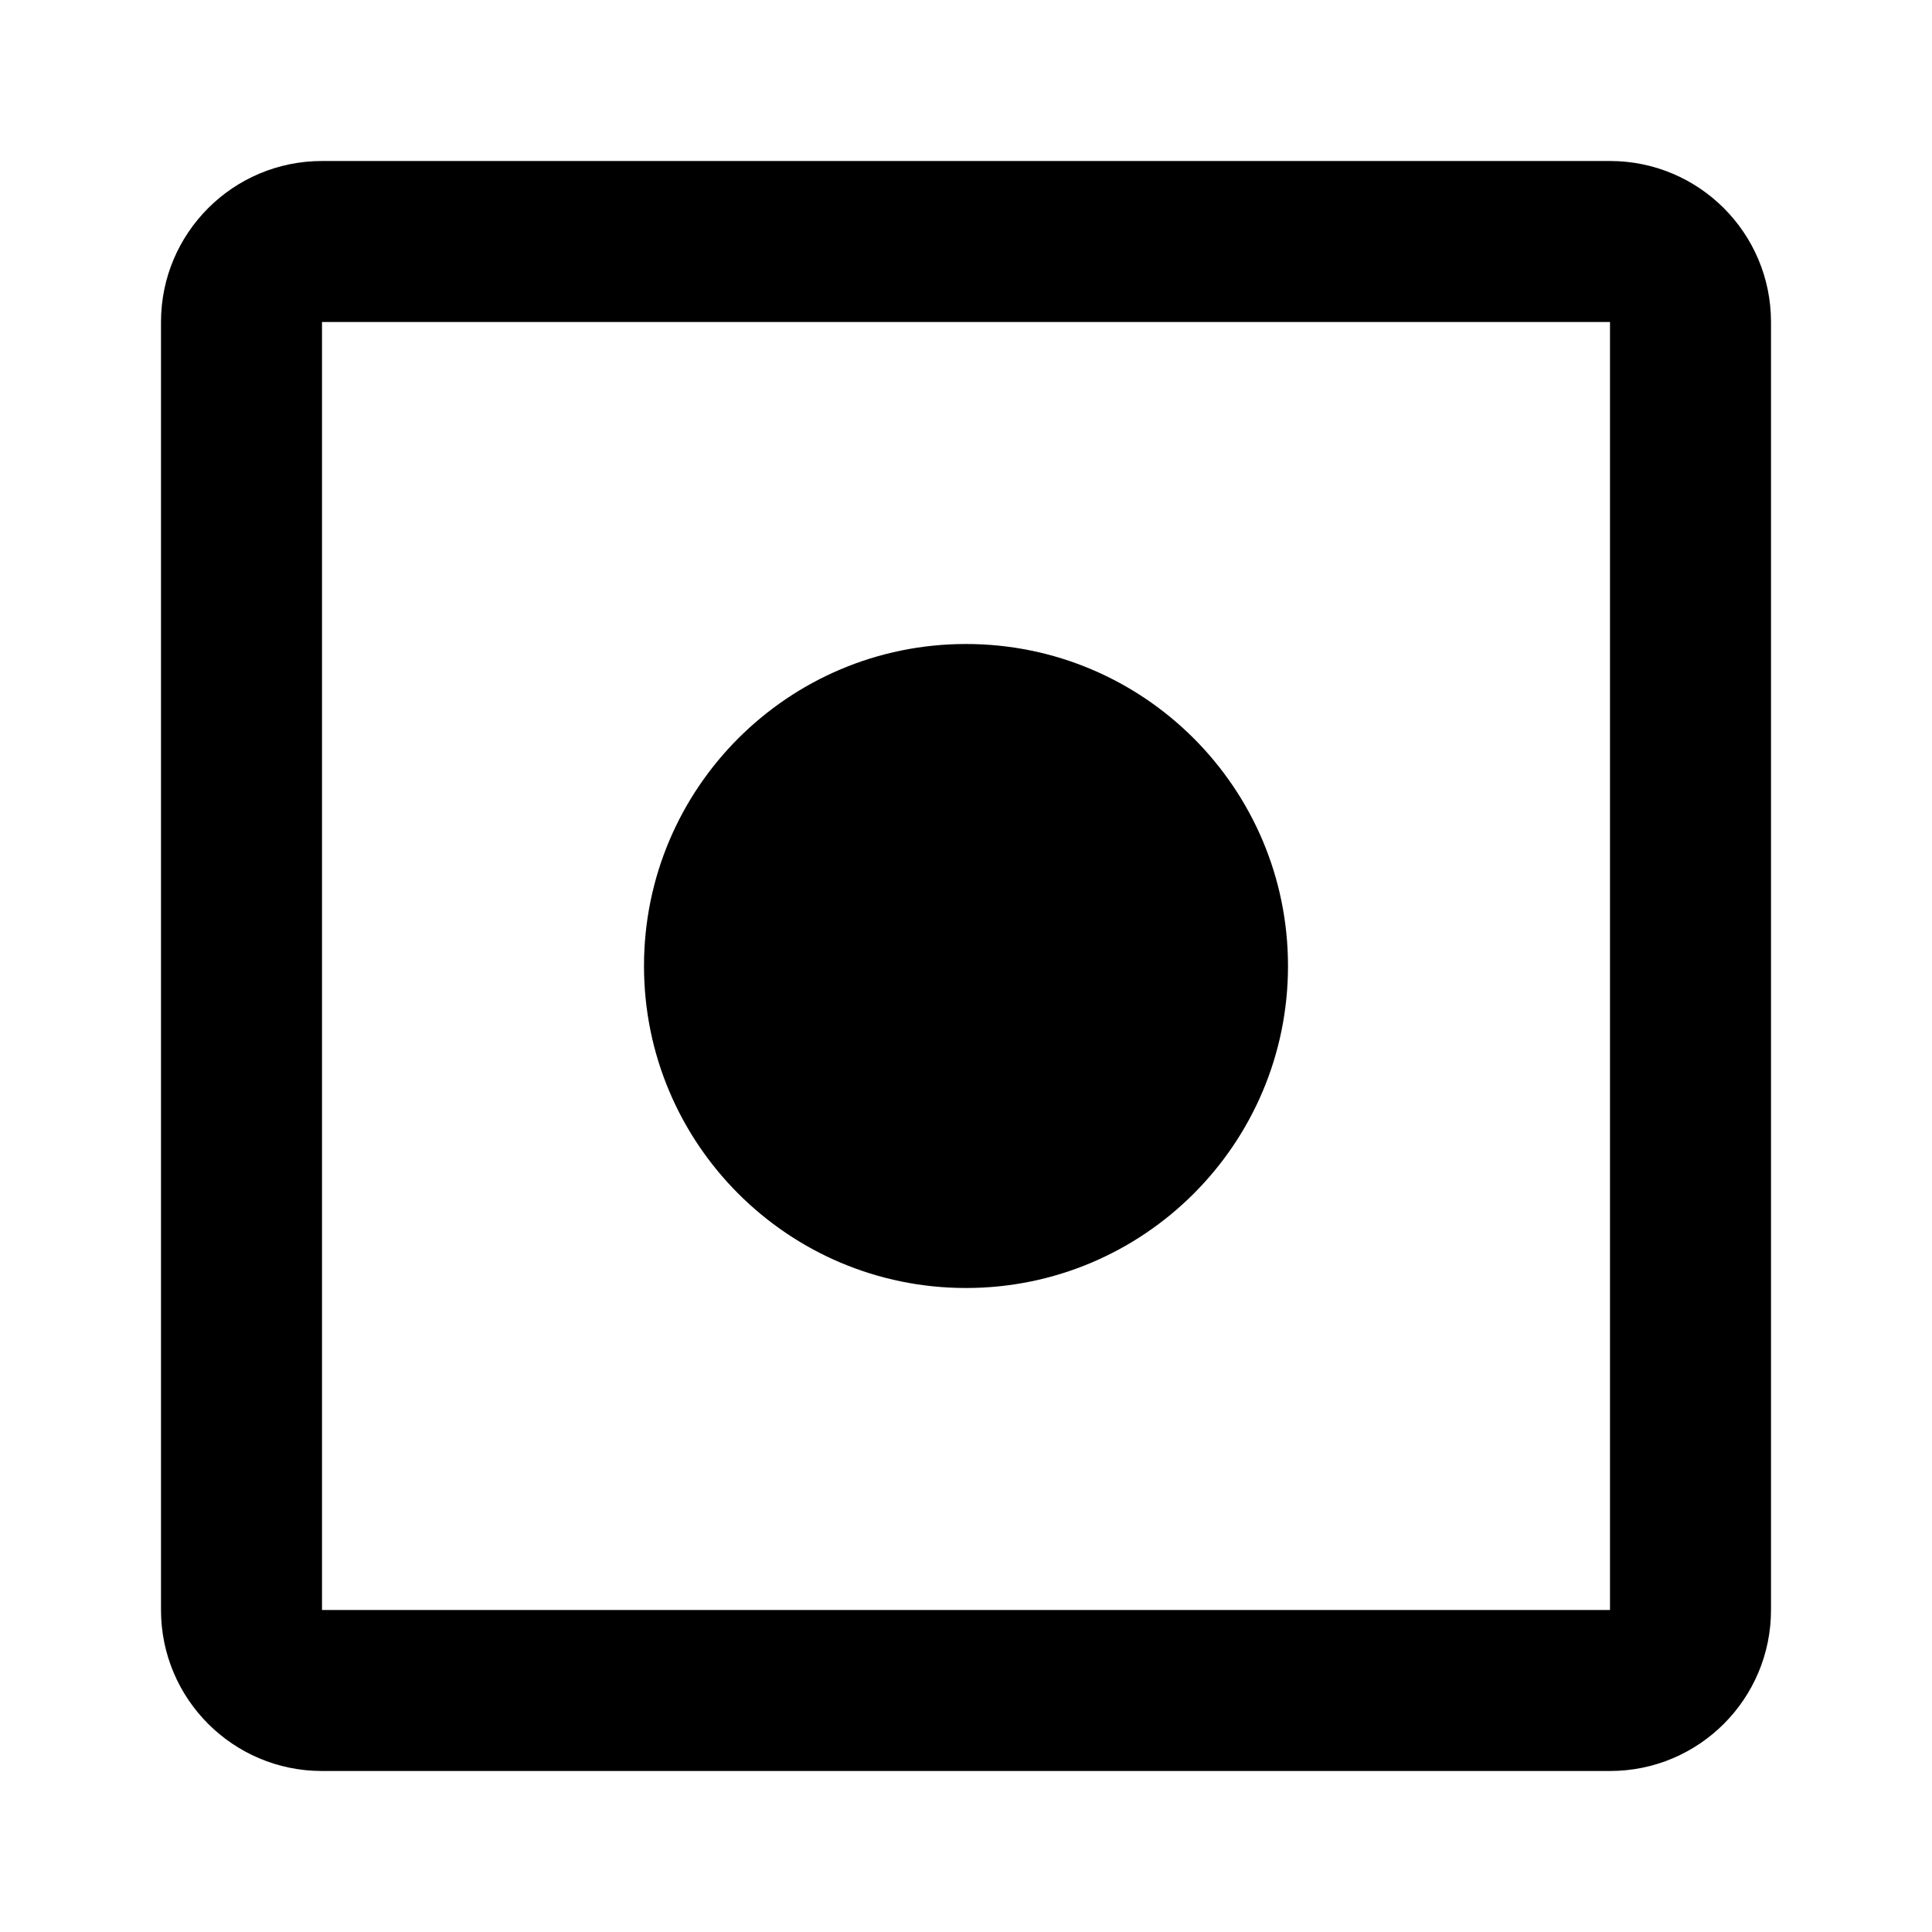
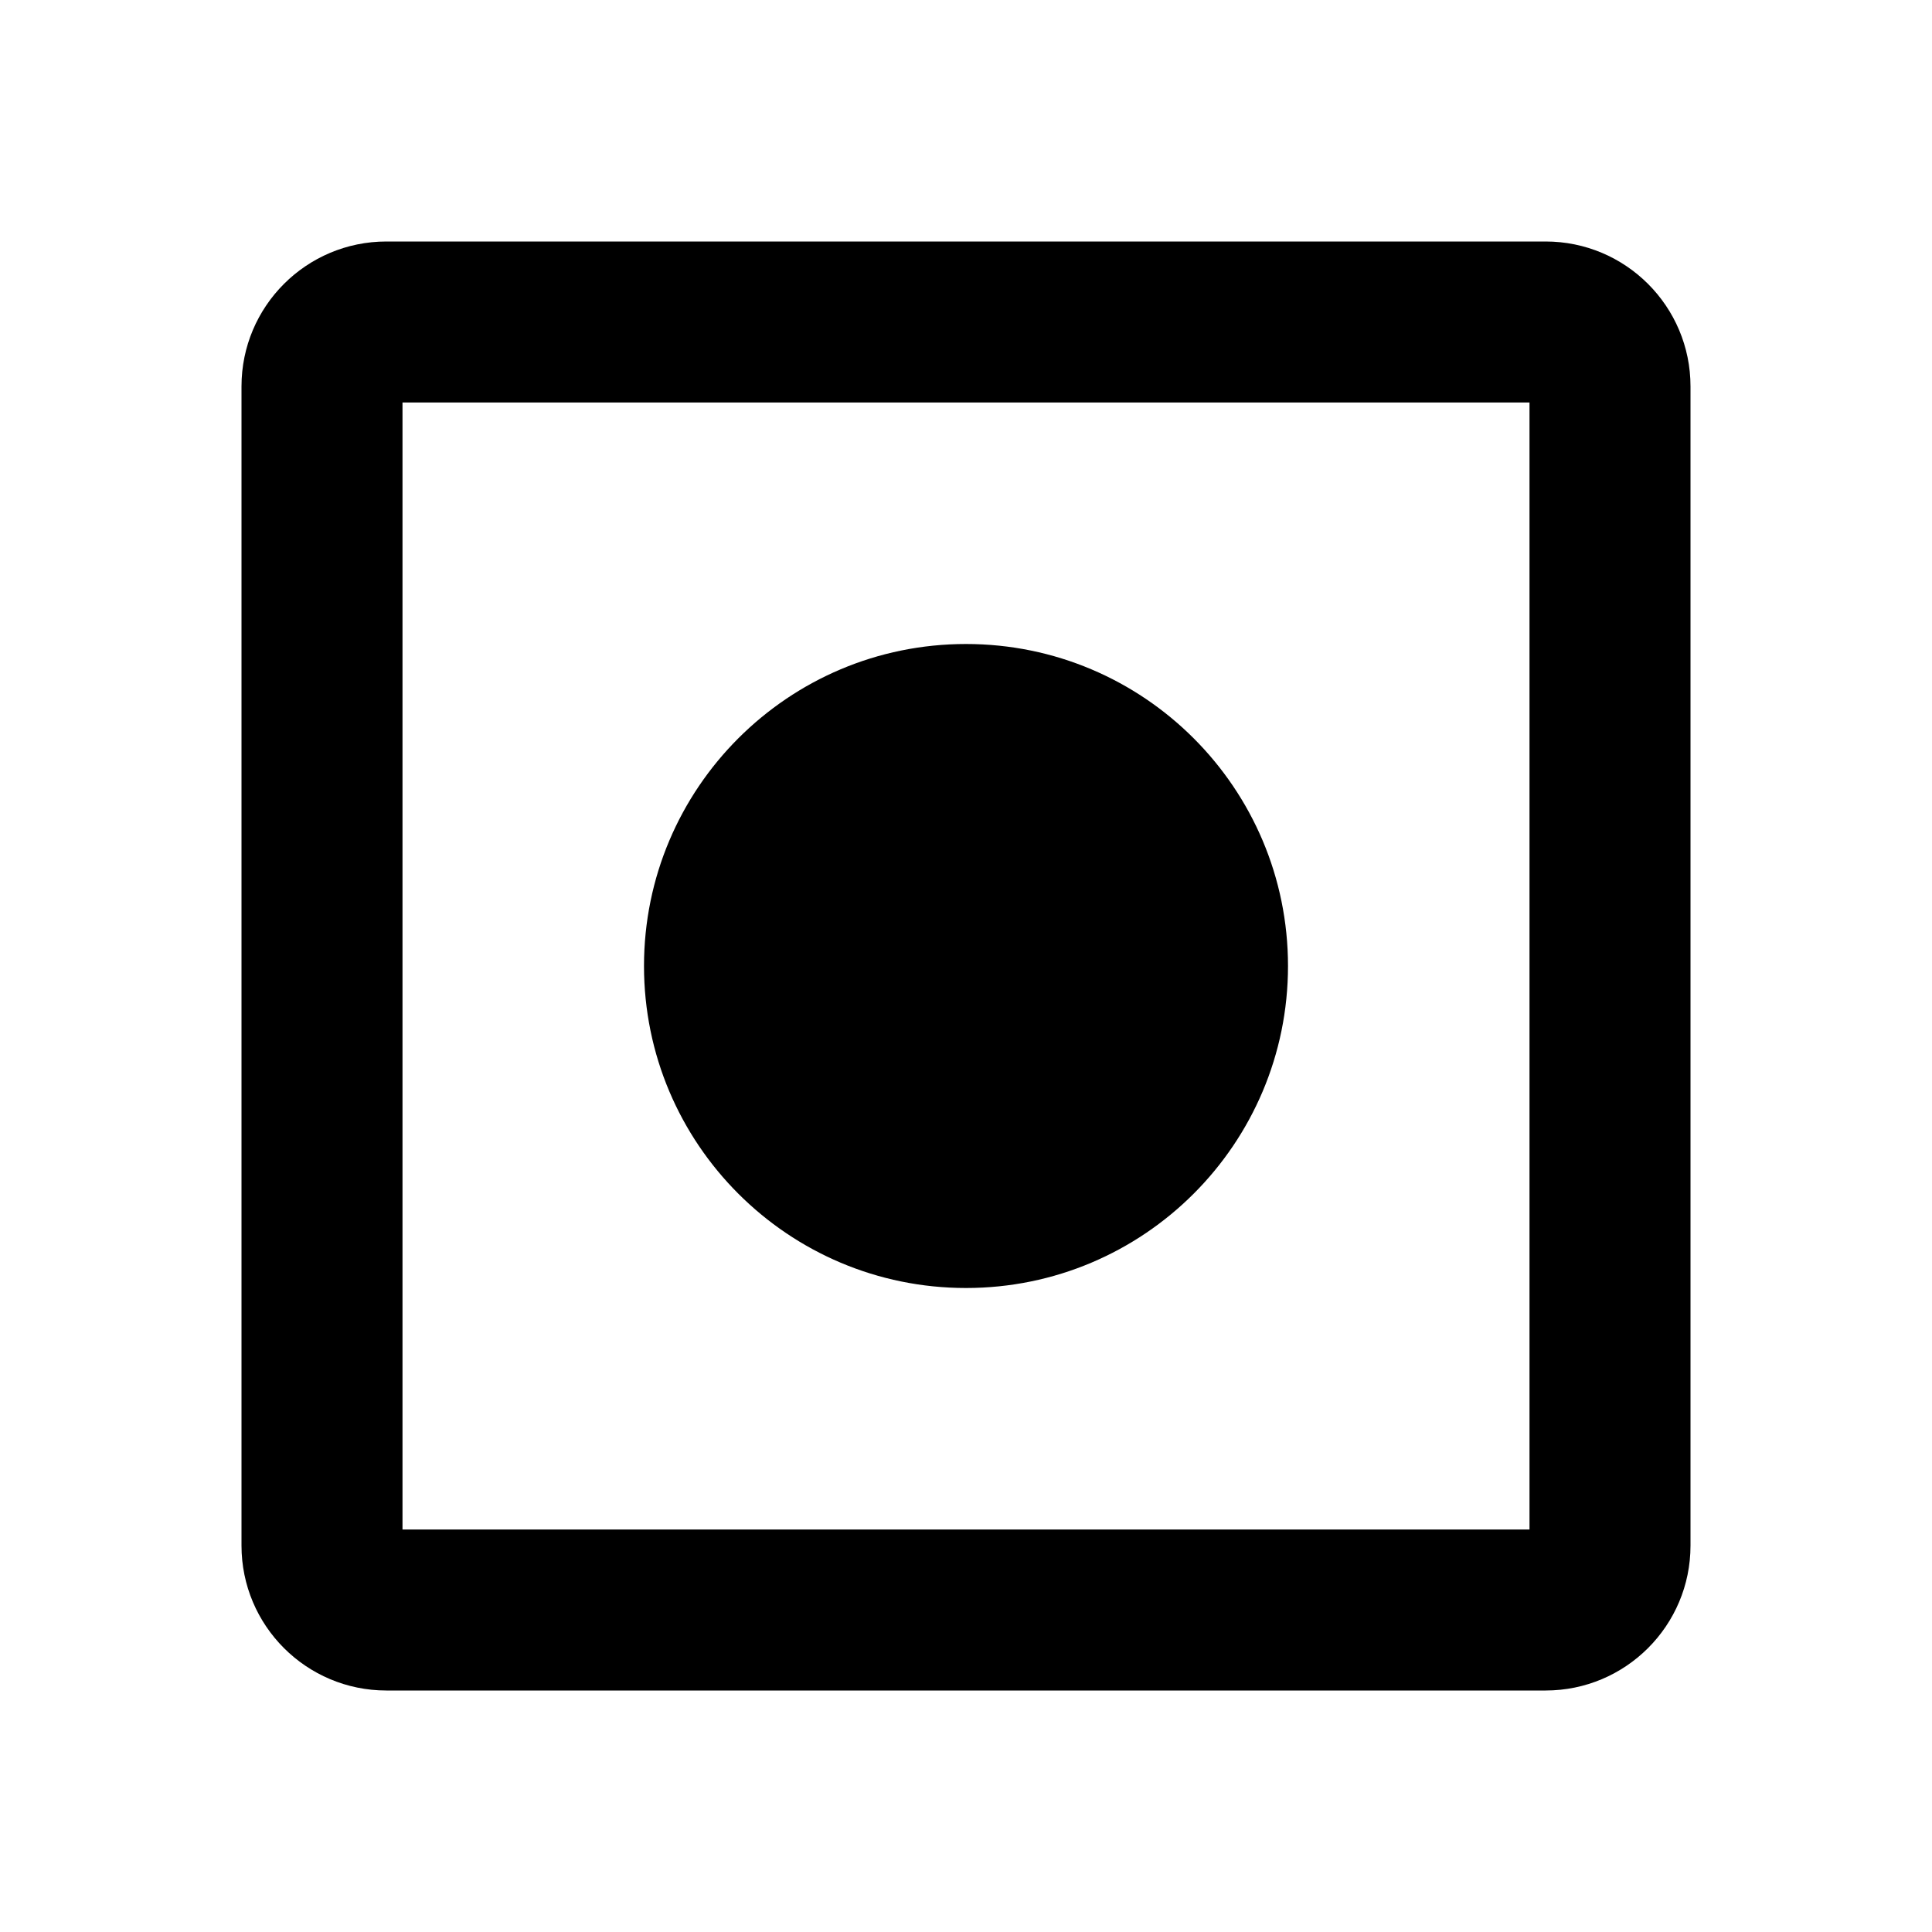
<svg xmlns="http://www.w3.org/2000/svg" viewBox="0 0 24 24">
-   <path d="M20,2H4A2,2,0,0,0,2,4V20a2,2,0,0,0,2,2H20a2,2,0,0,0,2-2V4A2,2,0,0,0,20,2Zm0,18H4V4H20Z" />
+   <path d="M19.2,3H4.8A1.8,1.8,0,0,0,3,4.8V19.2A1.8,1.8,0,0,0,4.8,21H19.2A1.8,1.8,0,0,0,21,19.2V4.8A1.8,1.8,0,0,0,19.2,3ZM19,19H5V5H19Z" />
  <circle cx="12" cy="12" r="4" />
</svg>
